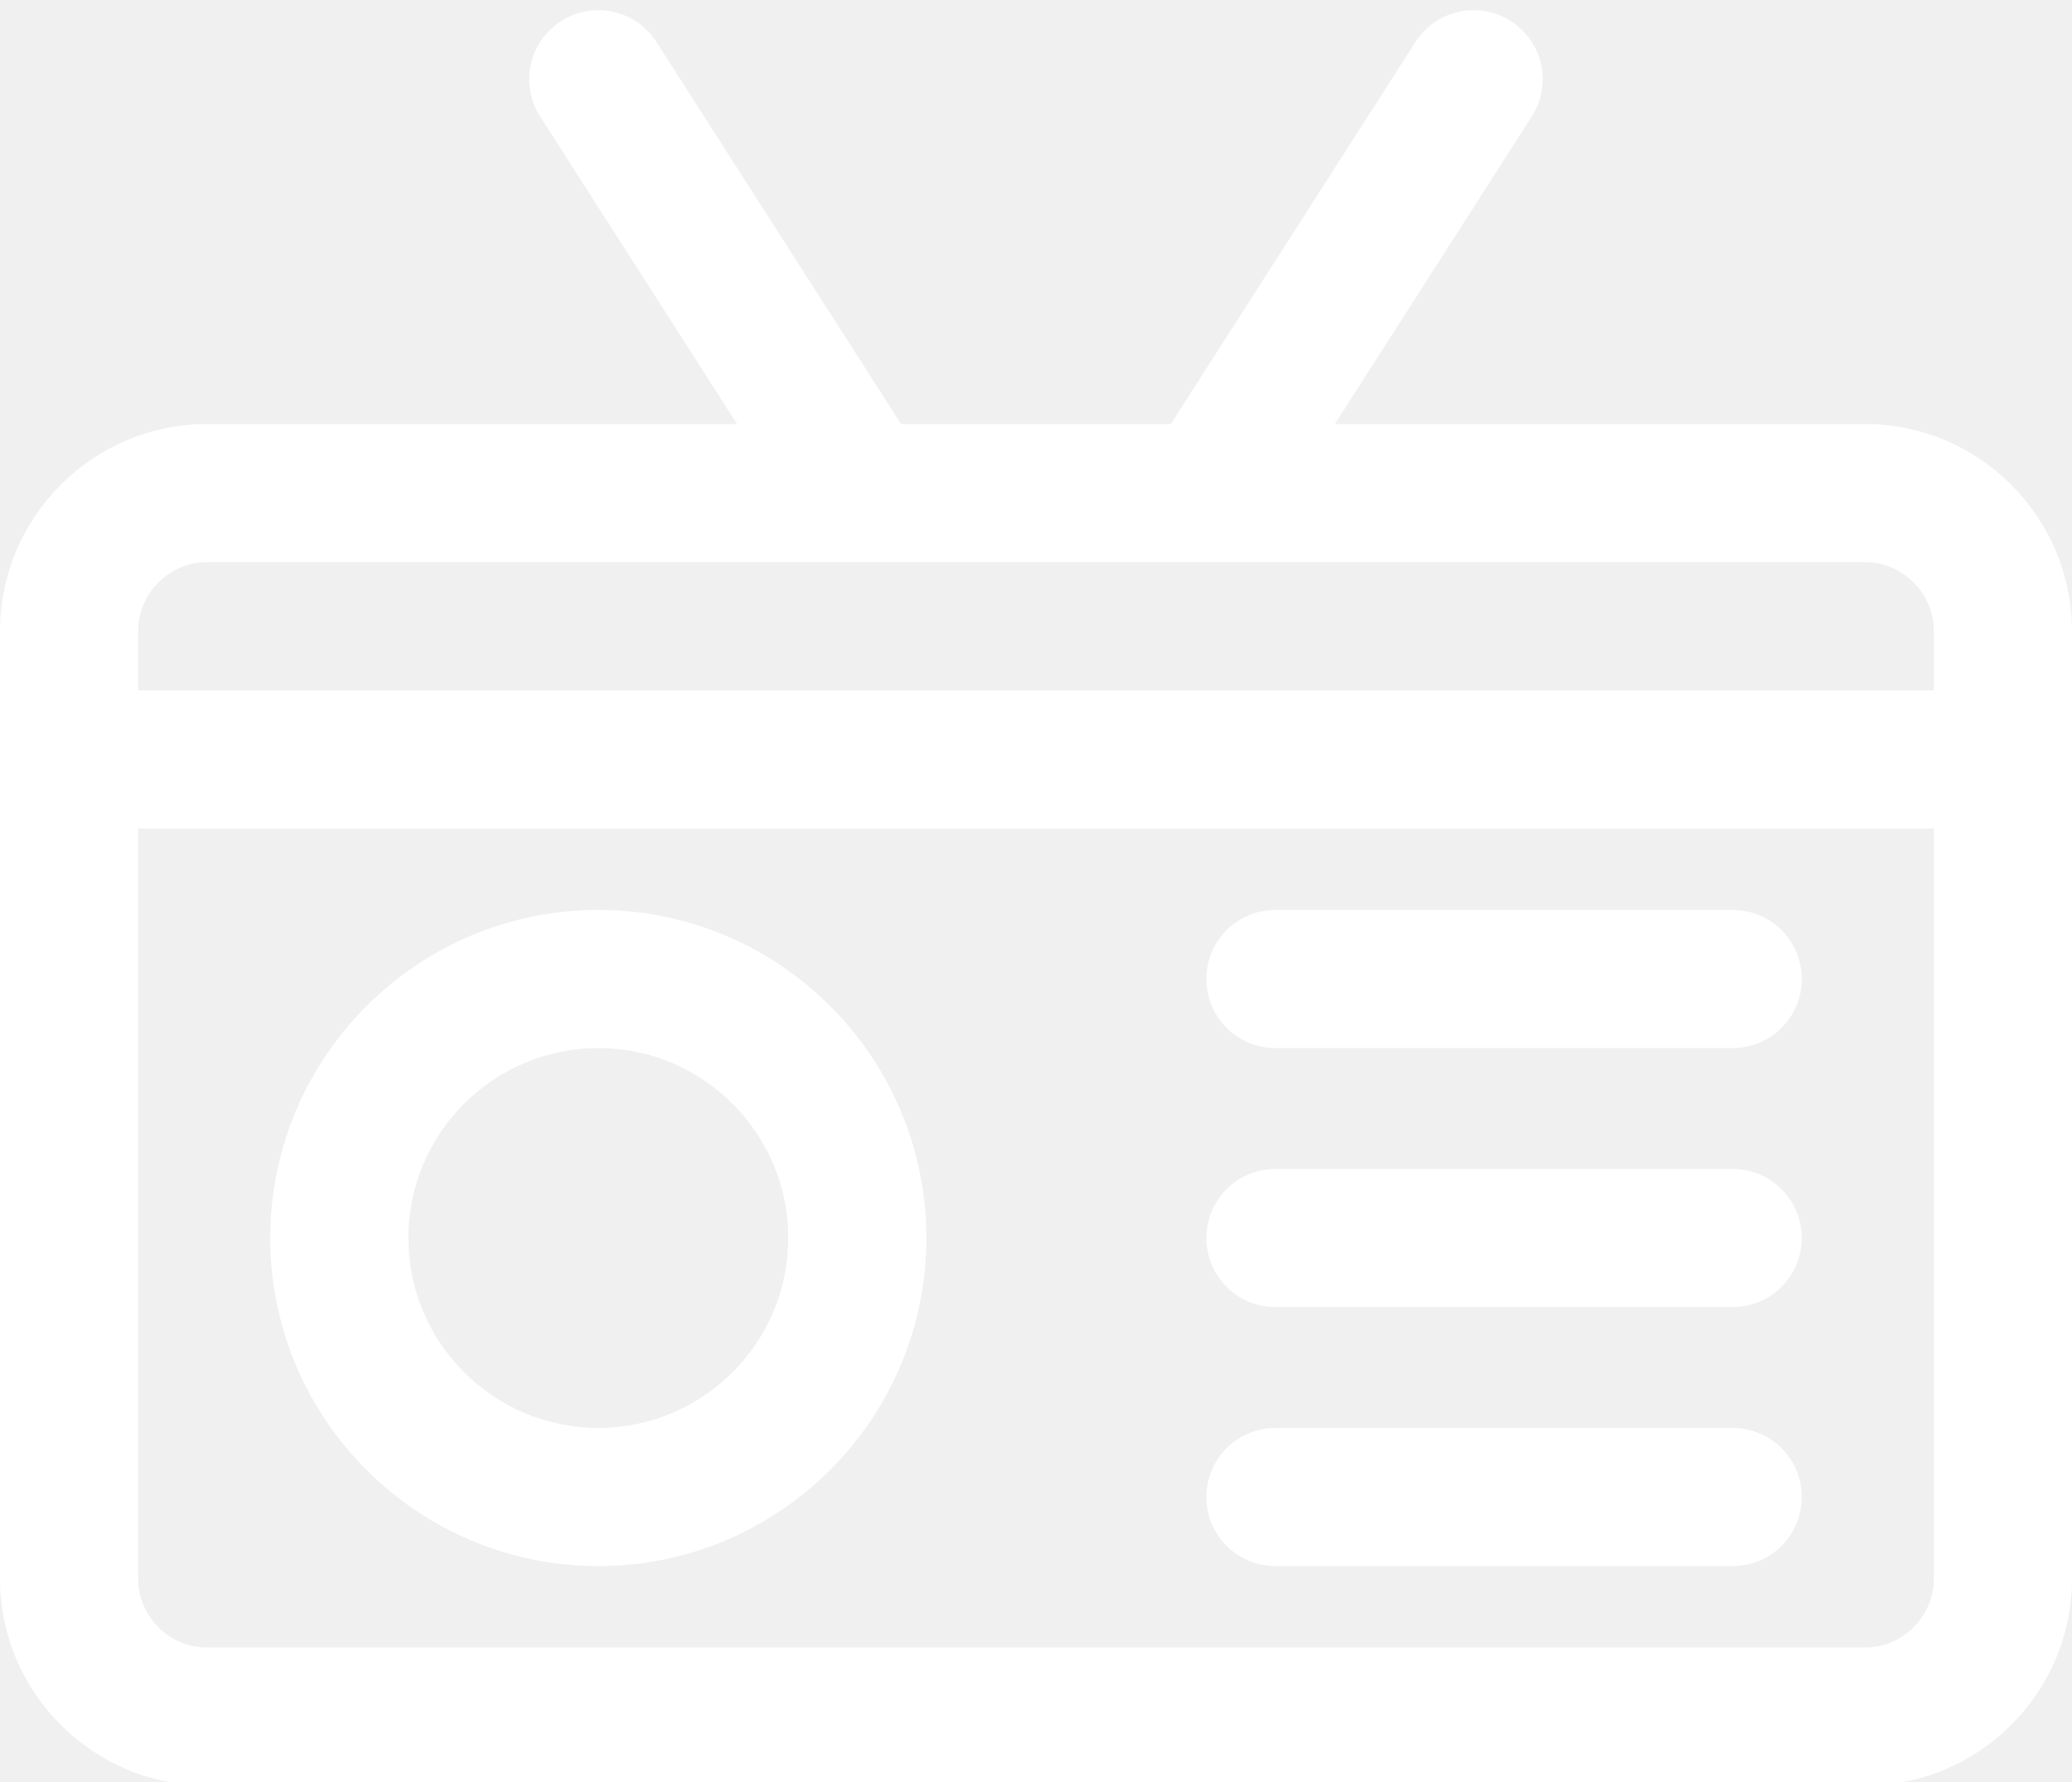
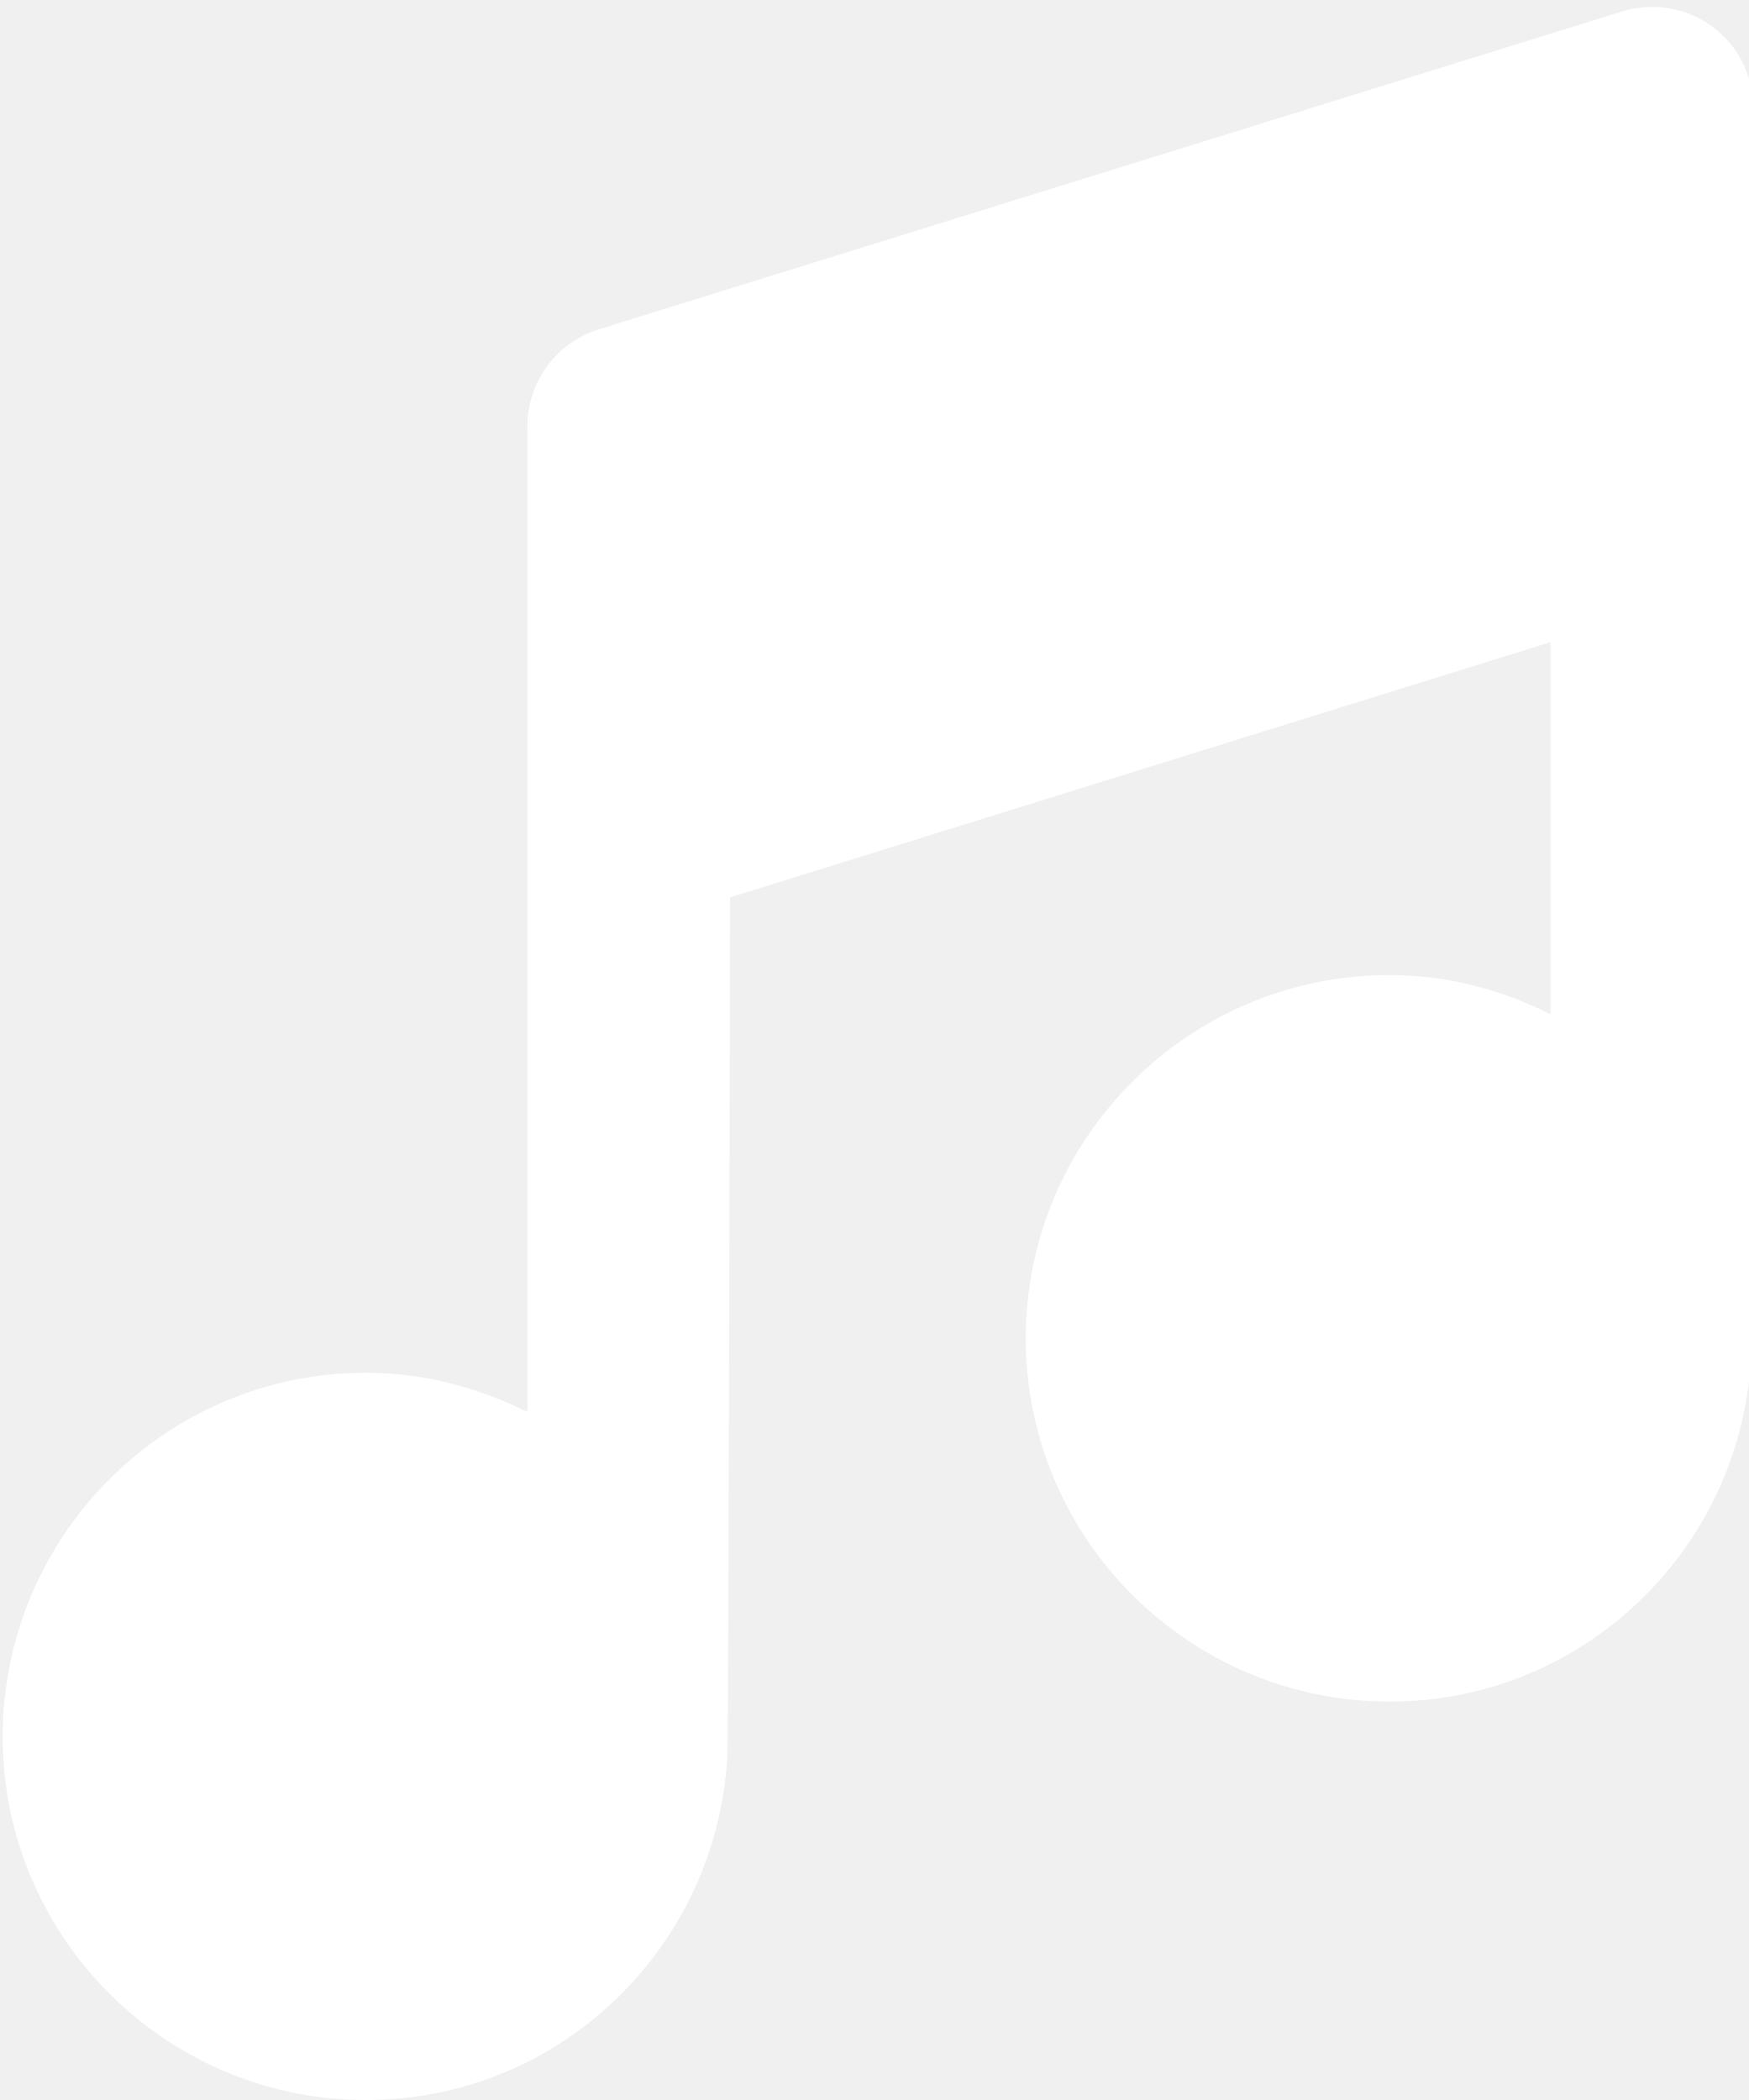
- <svg xmlns="http://www.w3.org/2000/svg" contentScriptType="text/ecmascript" fill="#ffffff" width="30" zoomAndPan="magnify" contentStyleType="text/css" viewBox="1.0 3.0 30.0 25.8" height="25.8" preserveAspectRatio="xMidYMid meet" version="1">
+ <svg xmlns="http://www.w3.org/2000/svg" contentScriptType="text/ecmascript" fill="#ffffff" width="25.9" zoomAndPan="magnify" contentStyleType="text/css" viewBox="3.0 0.4 25.9 31.1" height="31.1" preserveAspectRatio="xMidYMid meet" version="1">
  <g id="change1_1">
-     <path fill="inherit" d="M28,9.139h-7.673l2.851-4.452c0.298-0.465,0.163-1.083-0.303-1.381 c-0.465-0.299-1.084-0.163-1.381,0.303l-3.542,5.53h-3.906L10.505,3.609 c-0.298-0.467-0.917-0.602-1.381-0.303C8.658,3.604,8.523,4.222,8.821,4.687l2.851,4.452H4 c-1.654,0-3,1.346-3,3v13.714c0,1.654,1.346,3,3,3h24c1.654,0,3-1.346,3-3V12.139 C31,10.485,29.654,9.139,28,9.139z M29,25.853c0,0.552-0.448,1-1,1H4c-0.552,0-1-0.448-1-1V14.995h26V25.853z M29,12.995H3v-0.856c0-0.552,0.448-1,1-1h24c0.552,0,1,0.448,1,1V12.995z" />
-     <path fill="inherit" d="M9.663,25.674c2.619,0,4.75-2.131,4.75-4.75s-2.131-4.75-4.75-4.75s-4.75,2.131-4.75,4.75 S7.044,25.674,9.663,25.674z M9.663,18.174c1.517,0,2.75,1.233,2.75,2.75s-1.233,2.75-2.75,2.75 s-2.75-1.233-2.75-2.75S8.146,18.174,9.663,18.174z" />
-     <path fill="inherit" d="M19.467,18.174h6.62c0.553,0,1-0.447,1-1s-0.447-1-1-1H19.467c-0.553,0-1,0.447-1,1 S18.914,18.174,19.467,18.174z" />
-     <path fill="inherit" d="M19.467,21.924h6.62c0.553,0,1-0.447,1-1s-0.447-1-1-1H19.467c-0.553,0-1,0.447-1,1 S18.914,21.924,19.467,21.924z" />
-     <path fill="inherit" d="M19.467,25.674h6.62c0.553,0,1-0.447,1-1s-0.447-1-1-1H19.467c-0.553,0-1,0.447-1,1 S18.914,25.674,19.467,25.674z" />
+     <path fill="inherit" d="M23.58,14.84c-2.97,0-5.39,2.41-5.39,5.38c0,2.97,2.42,5.38,5.39,5.38 c2.86,0,5.19-2.25,5.35-5.08C28.95,20.43,28.96,2,28.96,2c0-0.48-0.22-0.93-0.61-1.21 c-0.38-0.28-0.88-0.36-1.33-0.22L11.86,5.28C11.23,5.48,10.81,6.06,10.81,6.72V21.31 c-0.73-0.36-1.53-0.58-2.39-0.58c-2.97,0-5.38,2.42-5.38,5.39c0,2.96,2.41,5.38,5.38,5.38 c2.87,0,5.19-2.26,5.35-5.08C13.79,26.32,13.81,13.69,13.81,13.69l12.15-3.78v5.51 C25.24,15.06,24.44,14.84,23.58,14.84z" />
  </g>
</svg>
